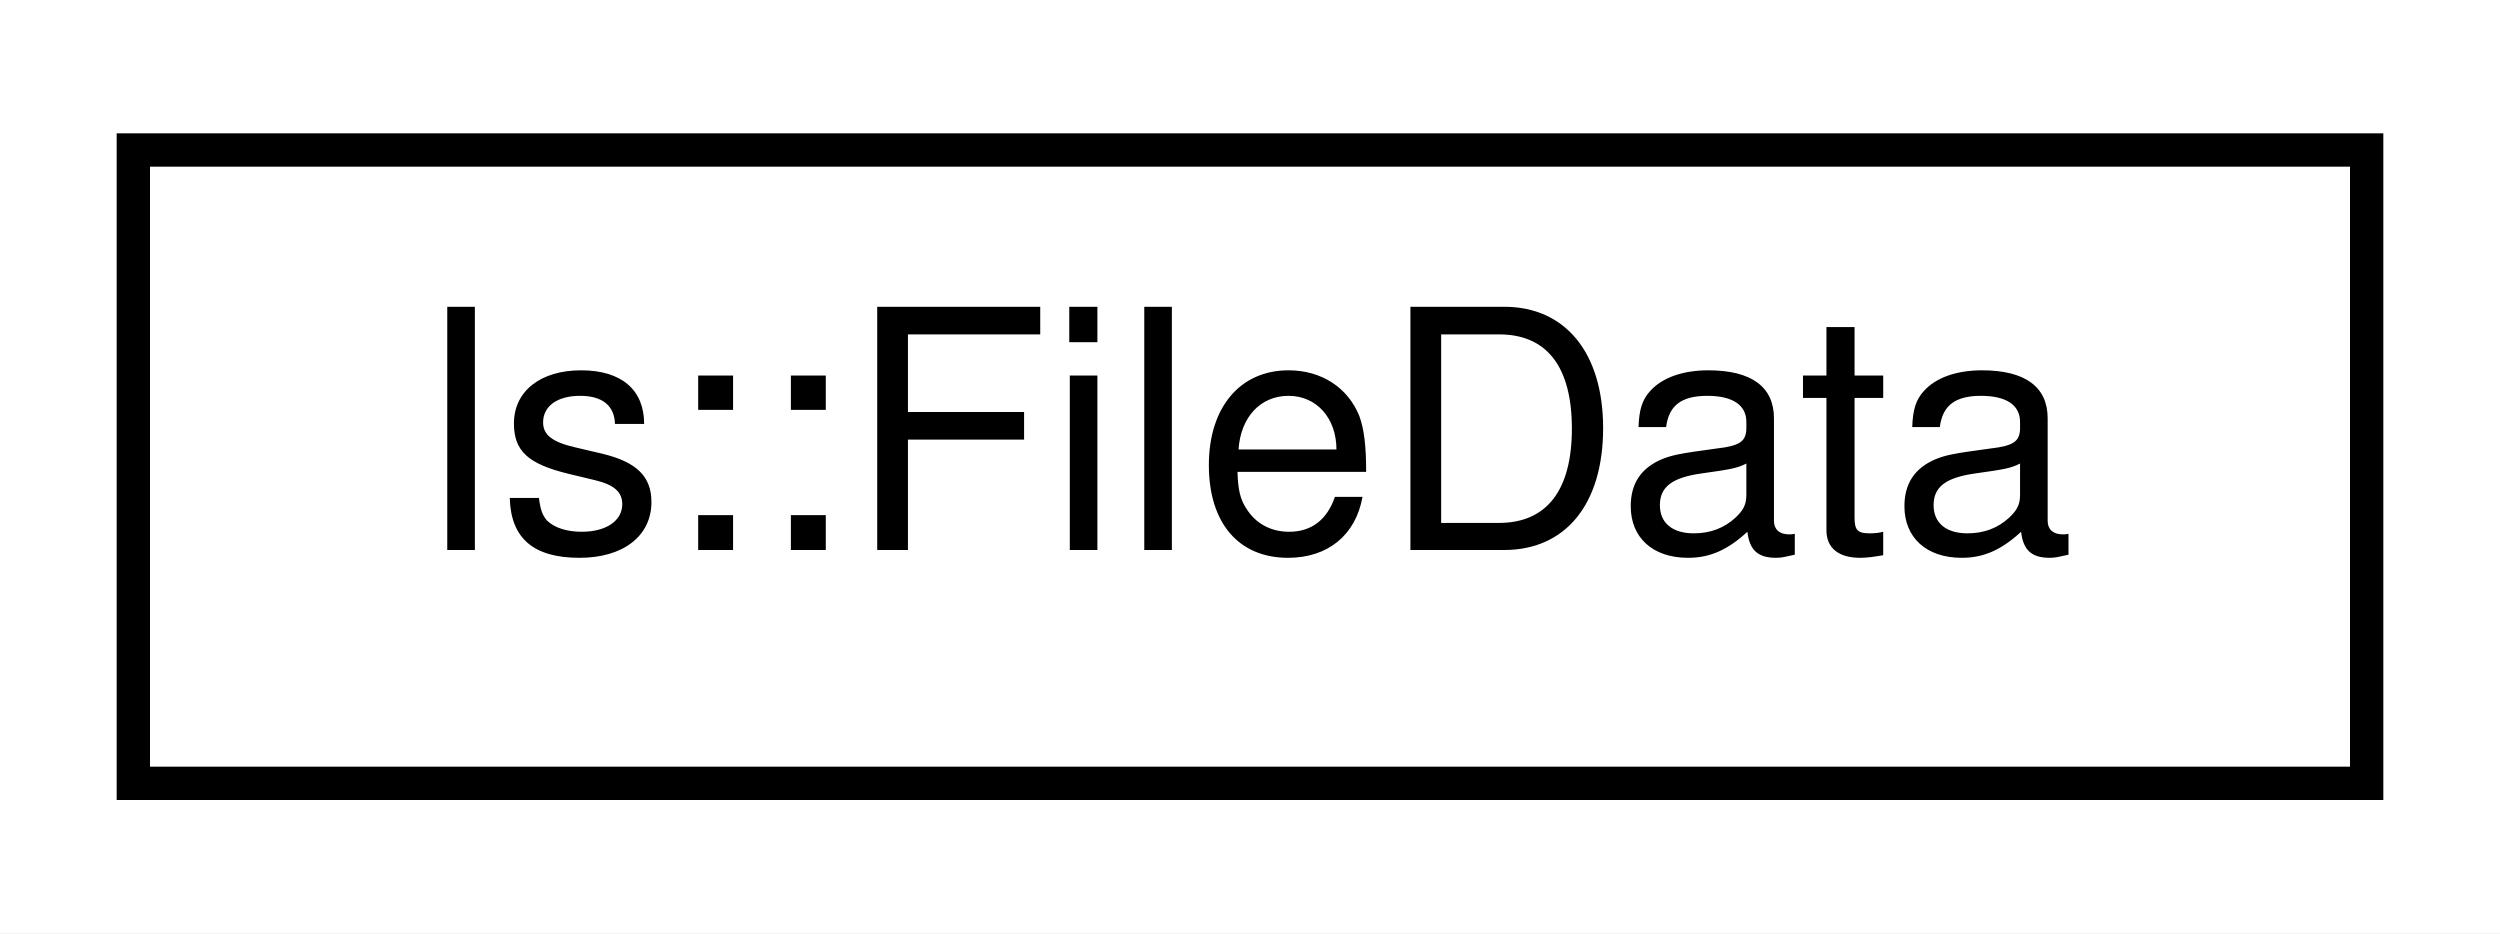
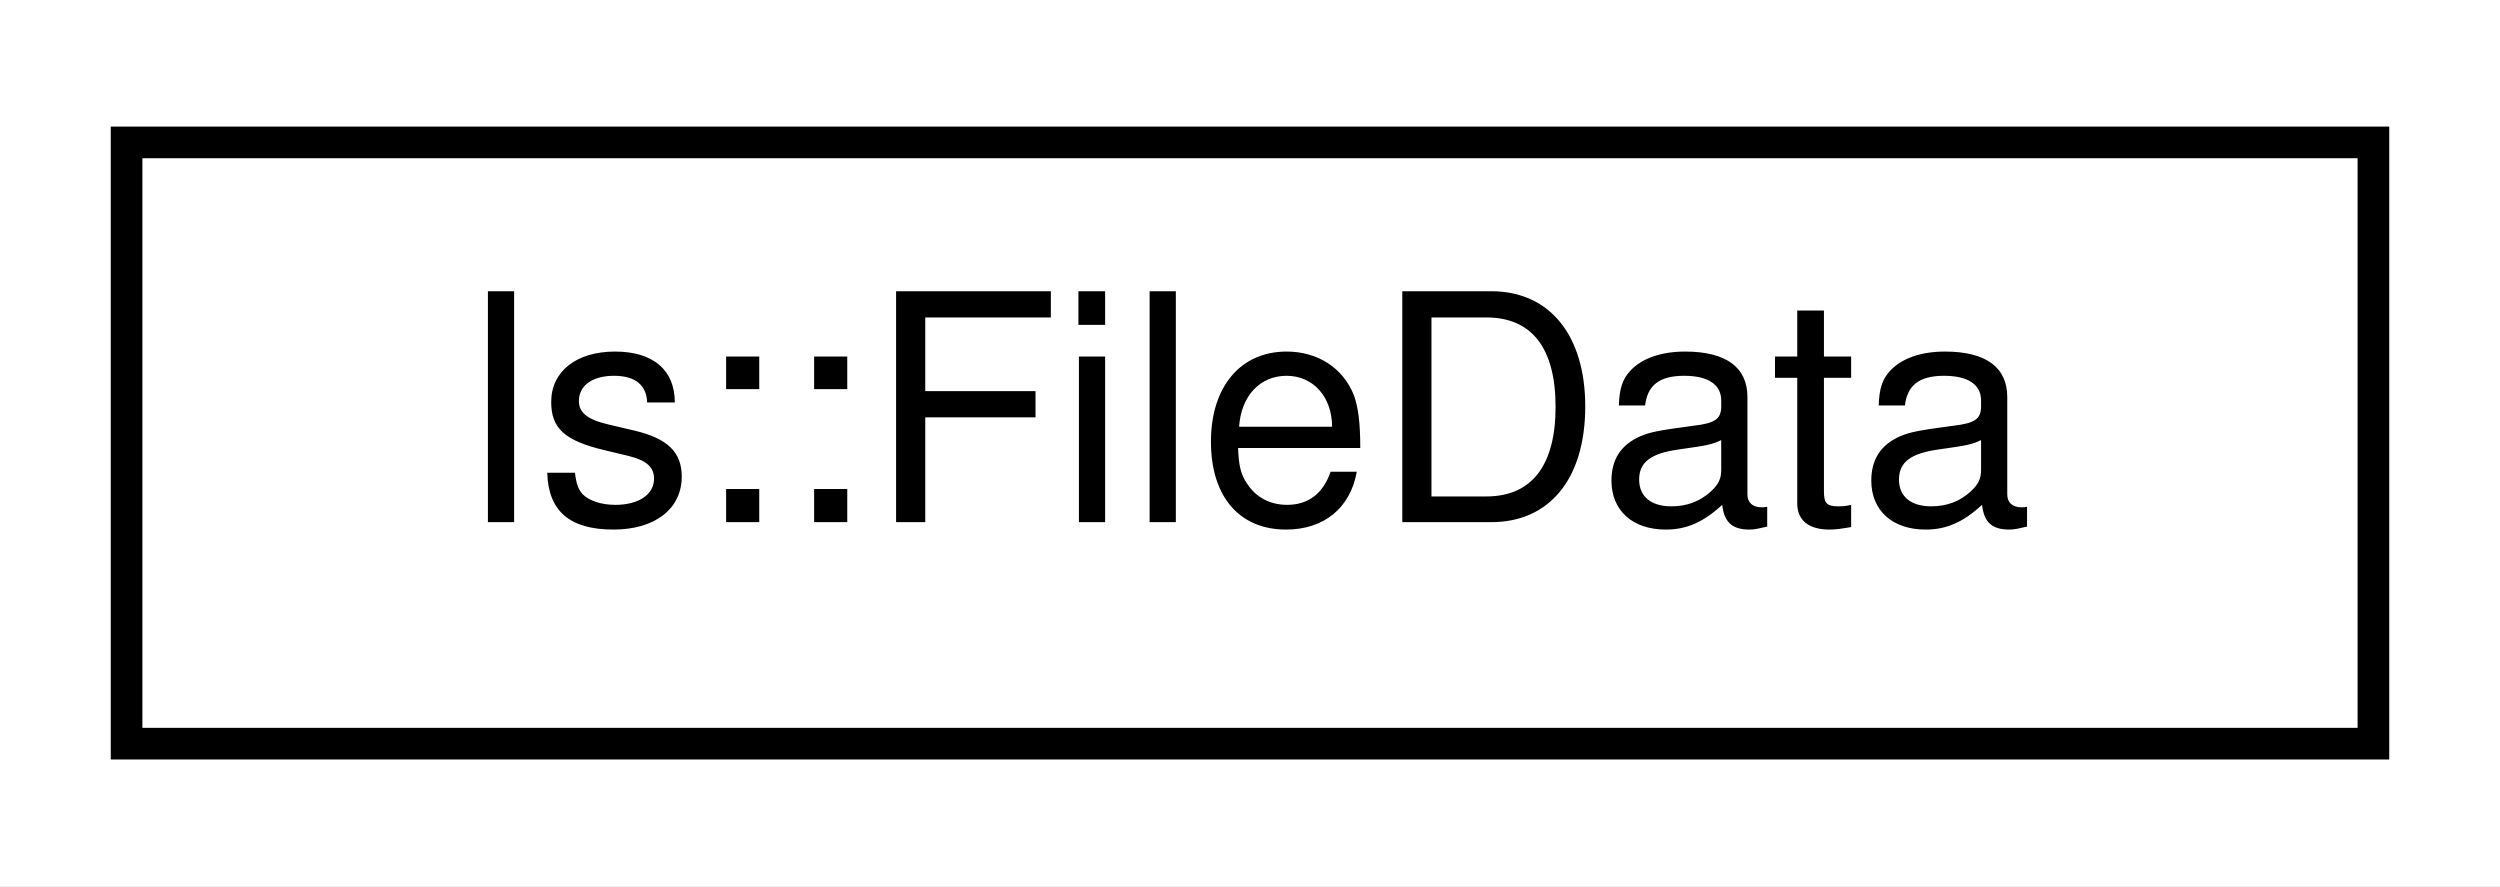
- <svg xmlns="http://www.w3.org/2000/svg" xmlns:xlink="http://www.w3.org/1999/xlink" width="75pt" height="28pt" viewBox="0.00 0.00 75.00 28.00">
+ <svg xmlns="http://www.w3.org/2000/svg" xmlns:xlink="http://www.w3.org/1999/xlink" width="79pt" height="28pt" viewBox="0.00 0.00 79.00 28.00">
  <g id="graph0" class="graph" transform="scale(1 1) rotate(0) translate(4 24)">
-     <polygon fill="#ffffff" stroke="transparent" points="-4,4 -4,-24 71,-24 71,4 -4,4" />
+     <polygon fill="white" stroke="transparent" points="-4,4 -4,-24 75,-24 75,4 -4,4" />
    <g id="node1" class="node">
      <g id="a_node1">
-         <a xlink:href="classls_1_1FileData.html" target="_top" xlink:title="File data. ">
-           <polygon fill="#ffffff" stroke="#000000" points="0,-.5 0,-19.5 67,-19.5 67,-.5 0,-.5" />
-           <text text-anchor="middle" x="33.5" y="-7.5" font-family="Helvetica,sans-Serif" font-size="10.00" fill="#000000">ls::FileData</text>
+         <a xlink:href="classls_1_1FileData.html" target="_top" xlink:title="File data.">
+           <polygon fill="white" stroke="black" points="0,-0.5 0,-19.5 71,-19.5 71,-0.5 0,-0.5" />
+           <text text-anchor="middle" x="35.5" y="-7.5" font-family="Helvetica,sans-Serif" font-size="10.00">ls::FileData</text>
        </a>
      </g>
    </g>
  </g>
</svg>
